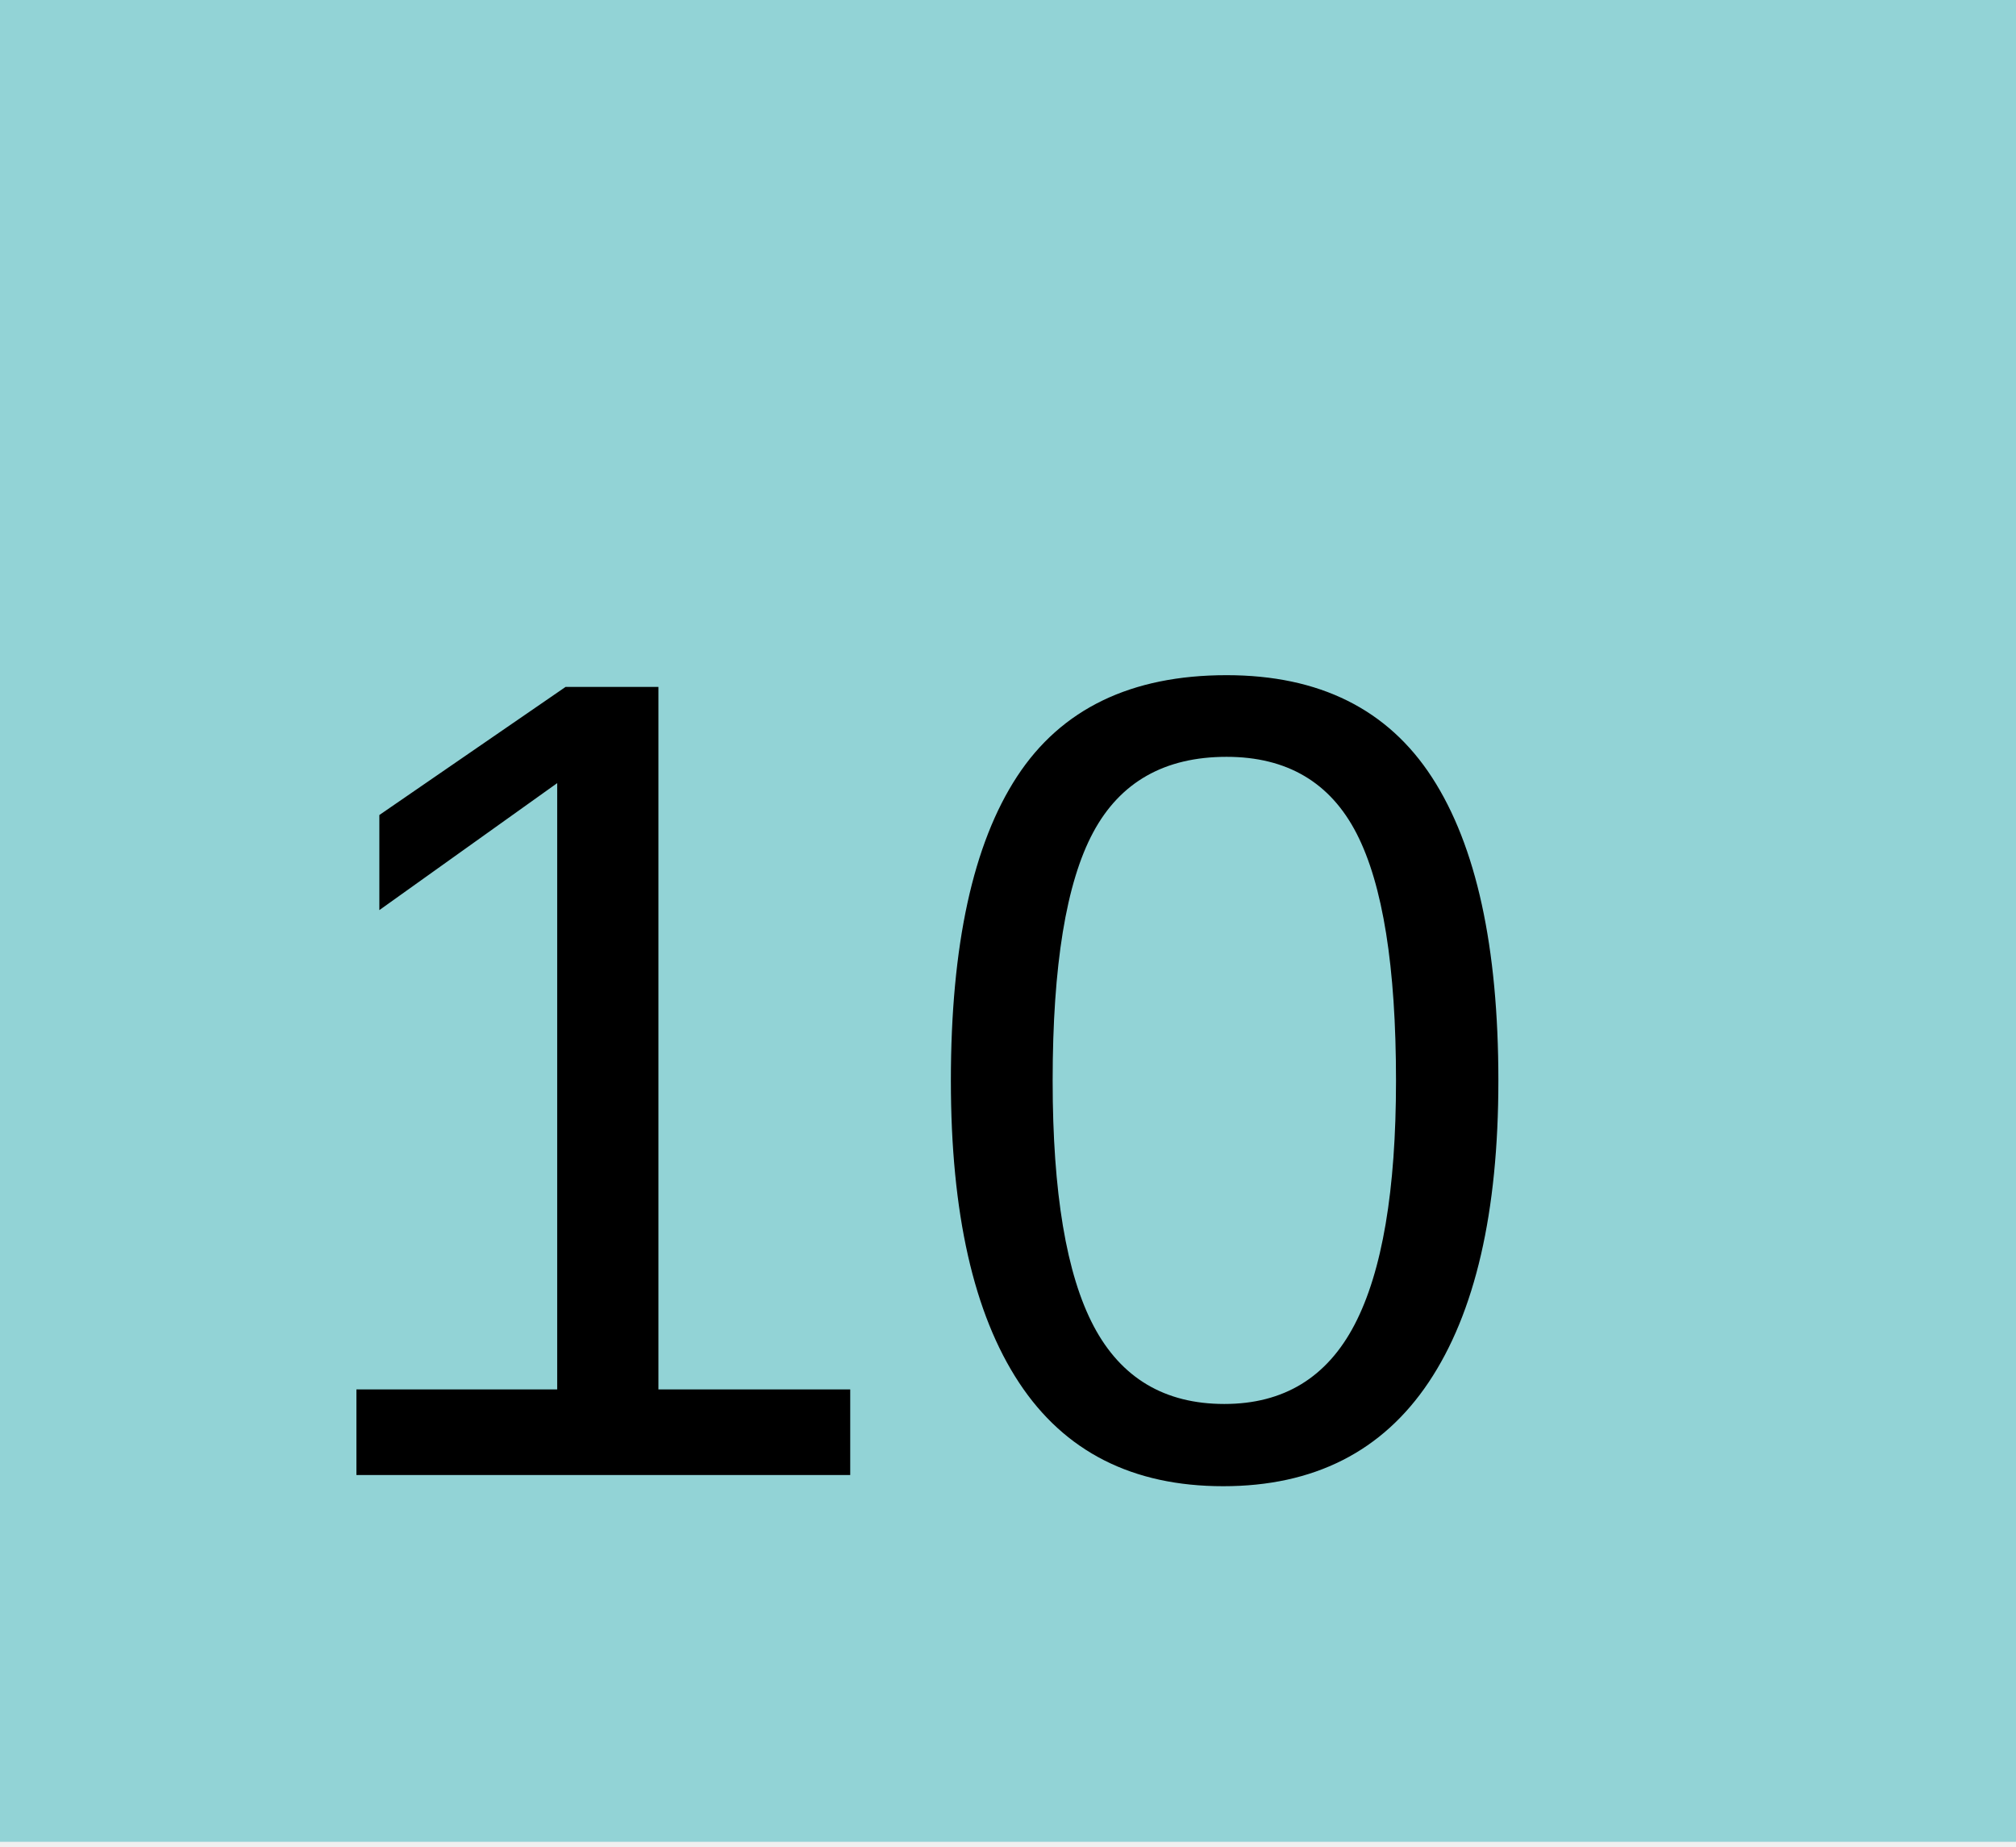
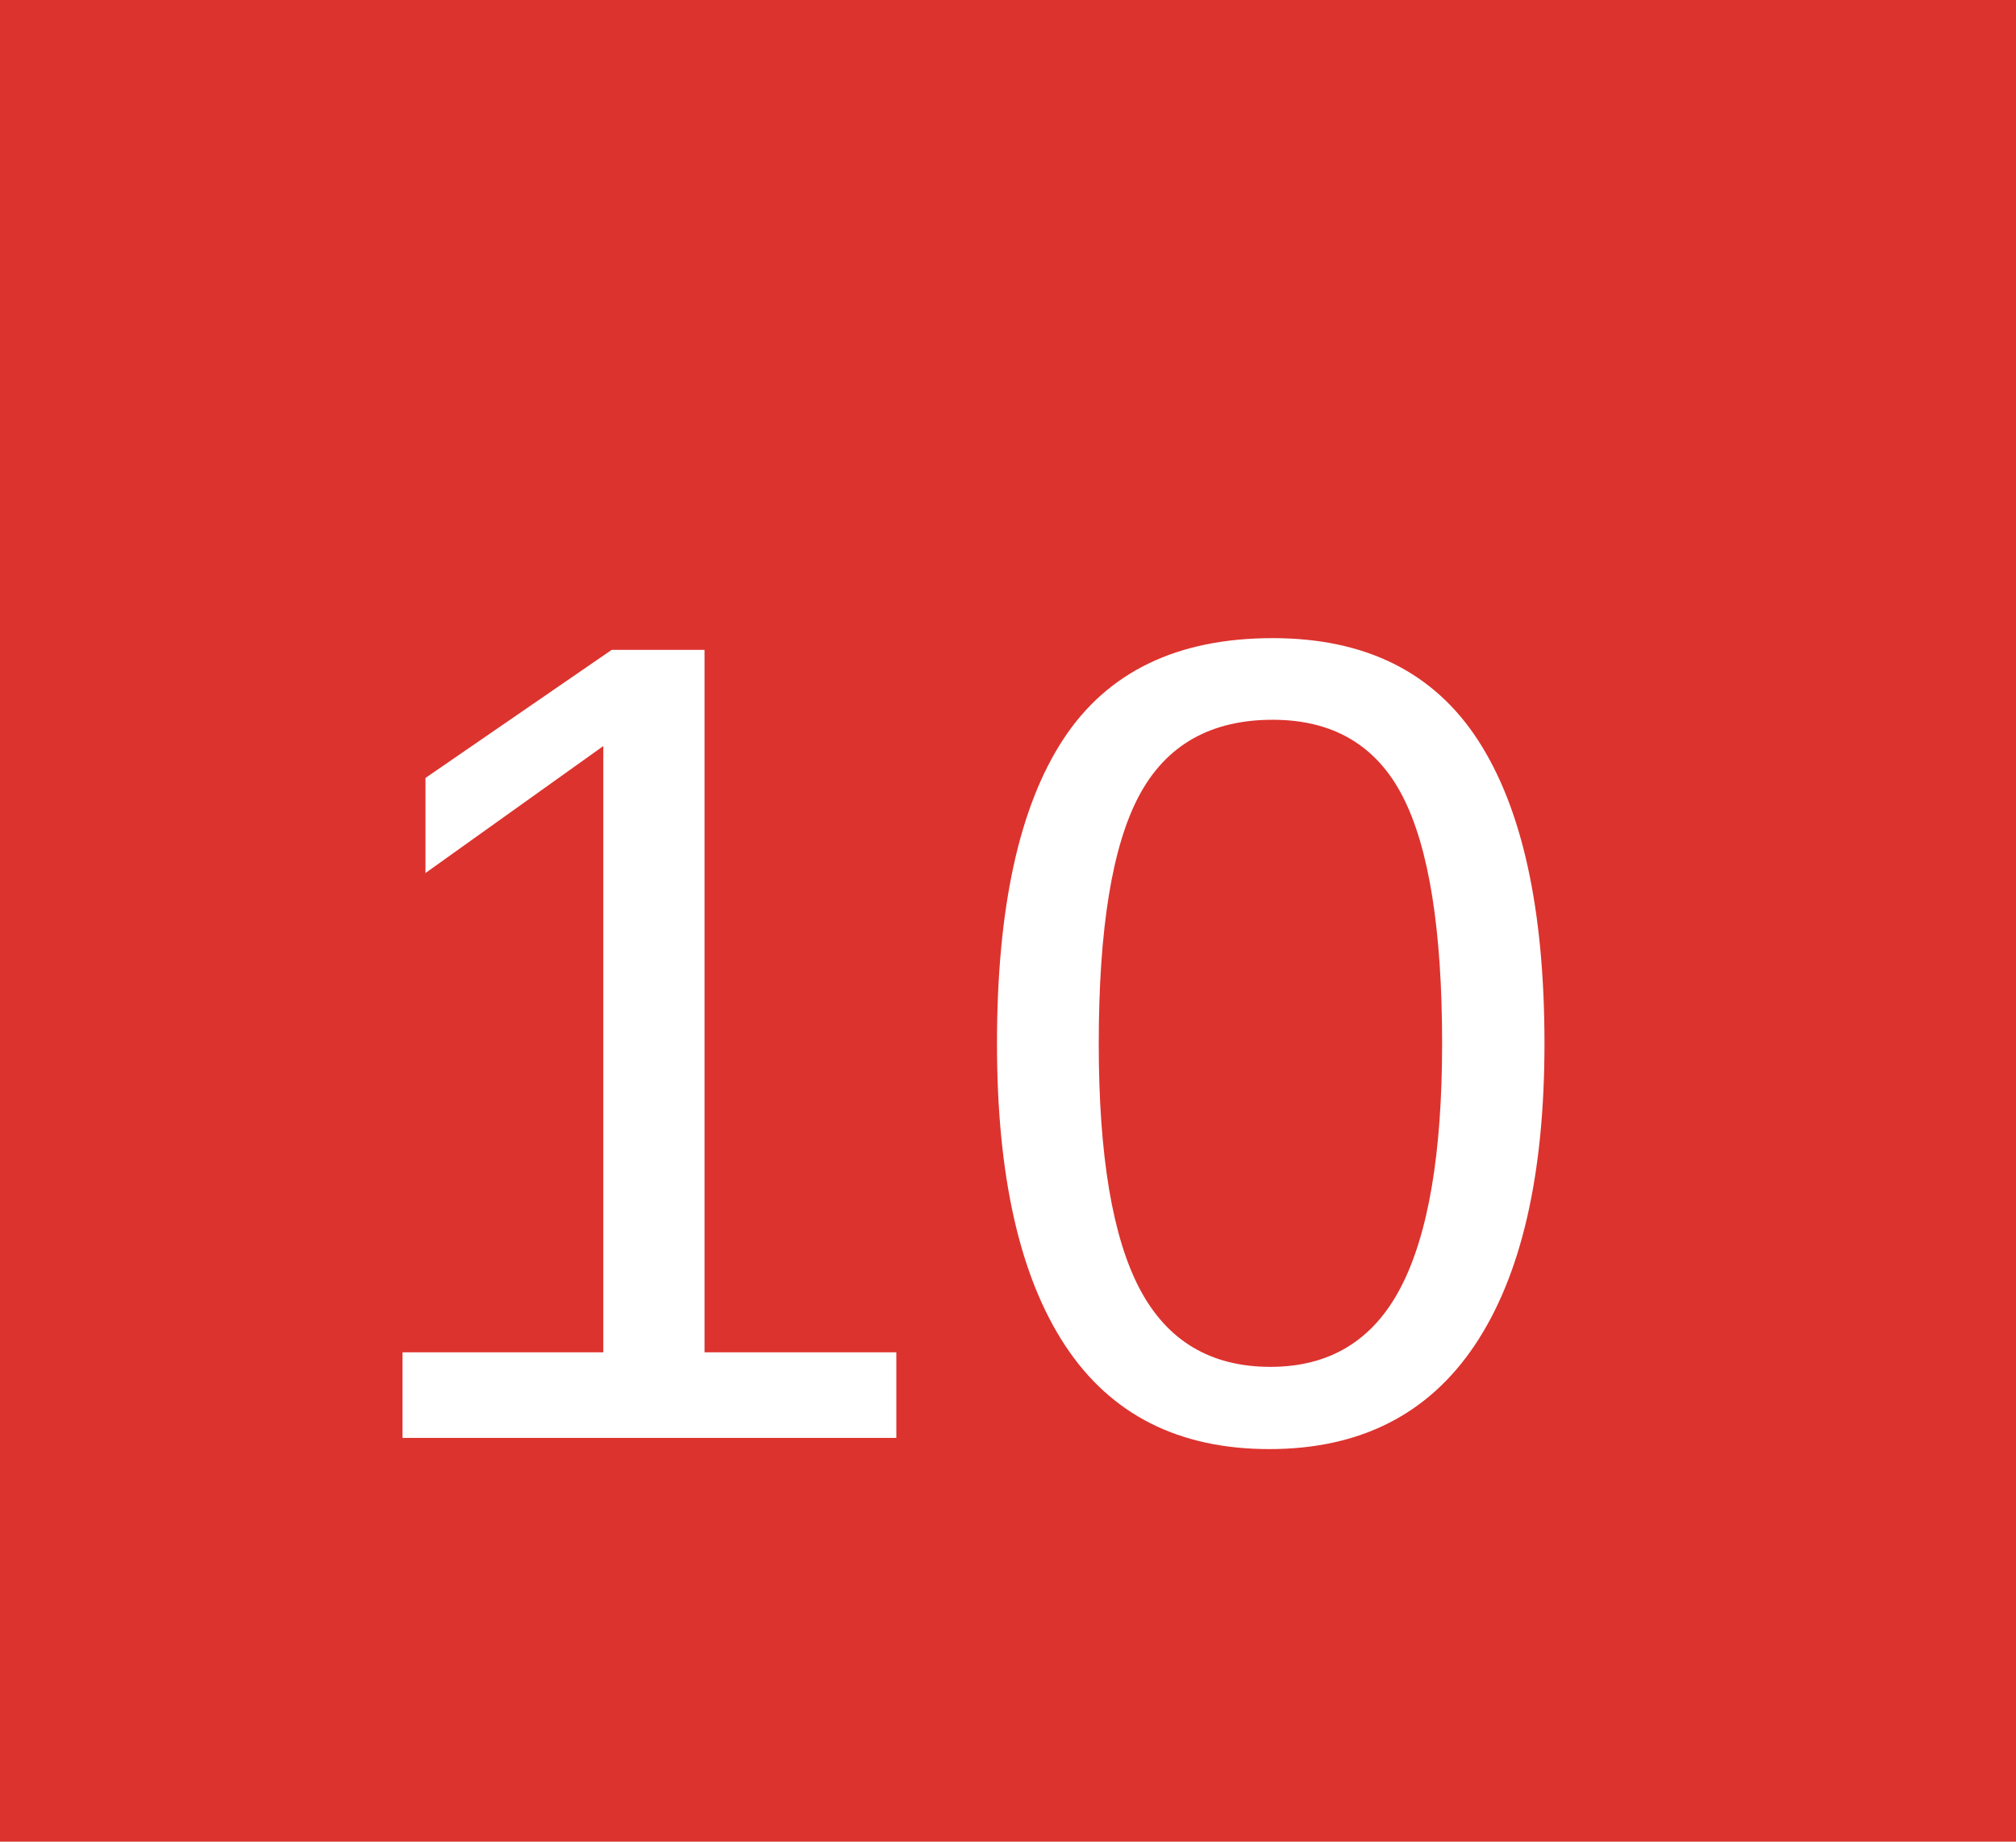
- <svg xmlns="http://www.w3.org/2000/svg" viewBox="0 0 968.14 886.8">
+ <svg xmlns="http://www.w3.org/2000/svg" viewBox="0 0 968.14 884.32">
  <defs>
-     <style>.cls-1{fill:#92d3d6;}.cls-2{font-size:550px;font-family:ArialMT, Arial;}</style>
+     <style>.cls-1{fill:#dc332e;}.cls-2{font-size:550px;fill:#fff;font-family:ArialMT, Arial;}</style>
  </defs>
  <g id="Layer_2" data-name="Layer 2">
    <g id="Layer_1-2" data-name="Layer 1">
      <rect class="cls-1" width="968.14" height="884.32" />
-       <text class="cls-2" transform="translate(129.27 708.21)">10</text>
+       <text class="cls-2" transform="translate(151.41 690.45)">10</text>
    </g>
  </g>
</svg>
